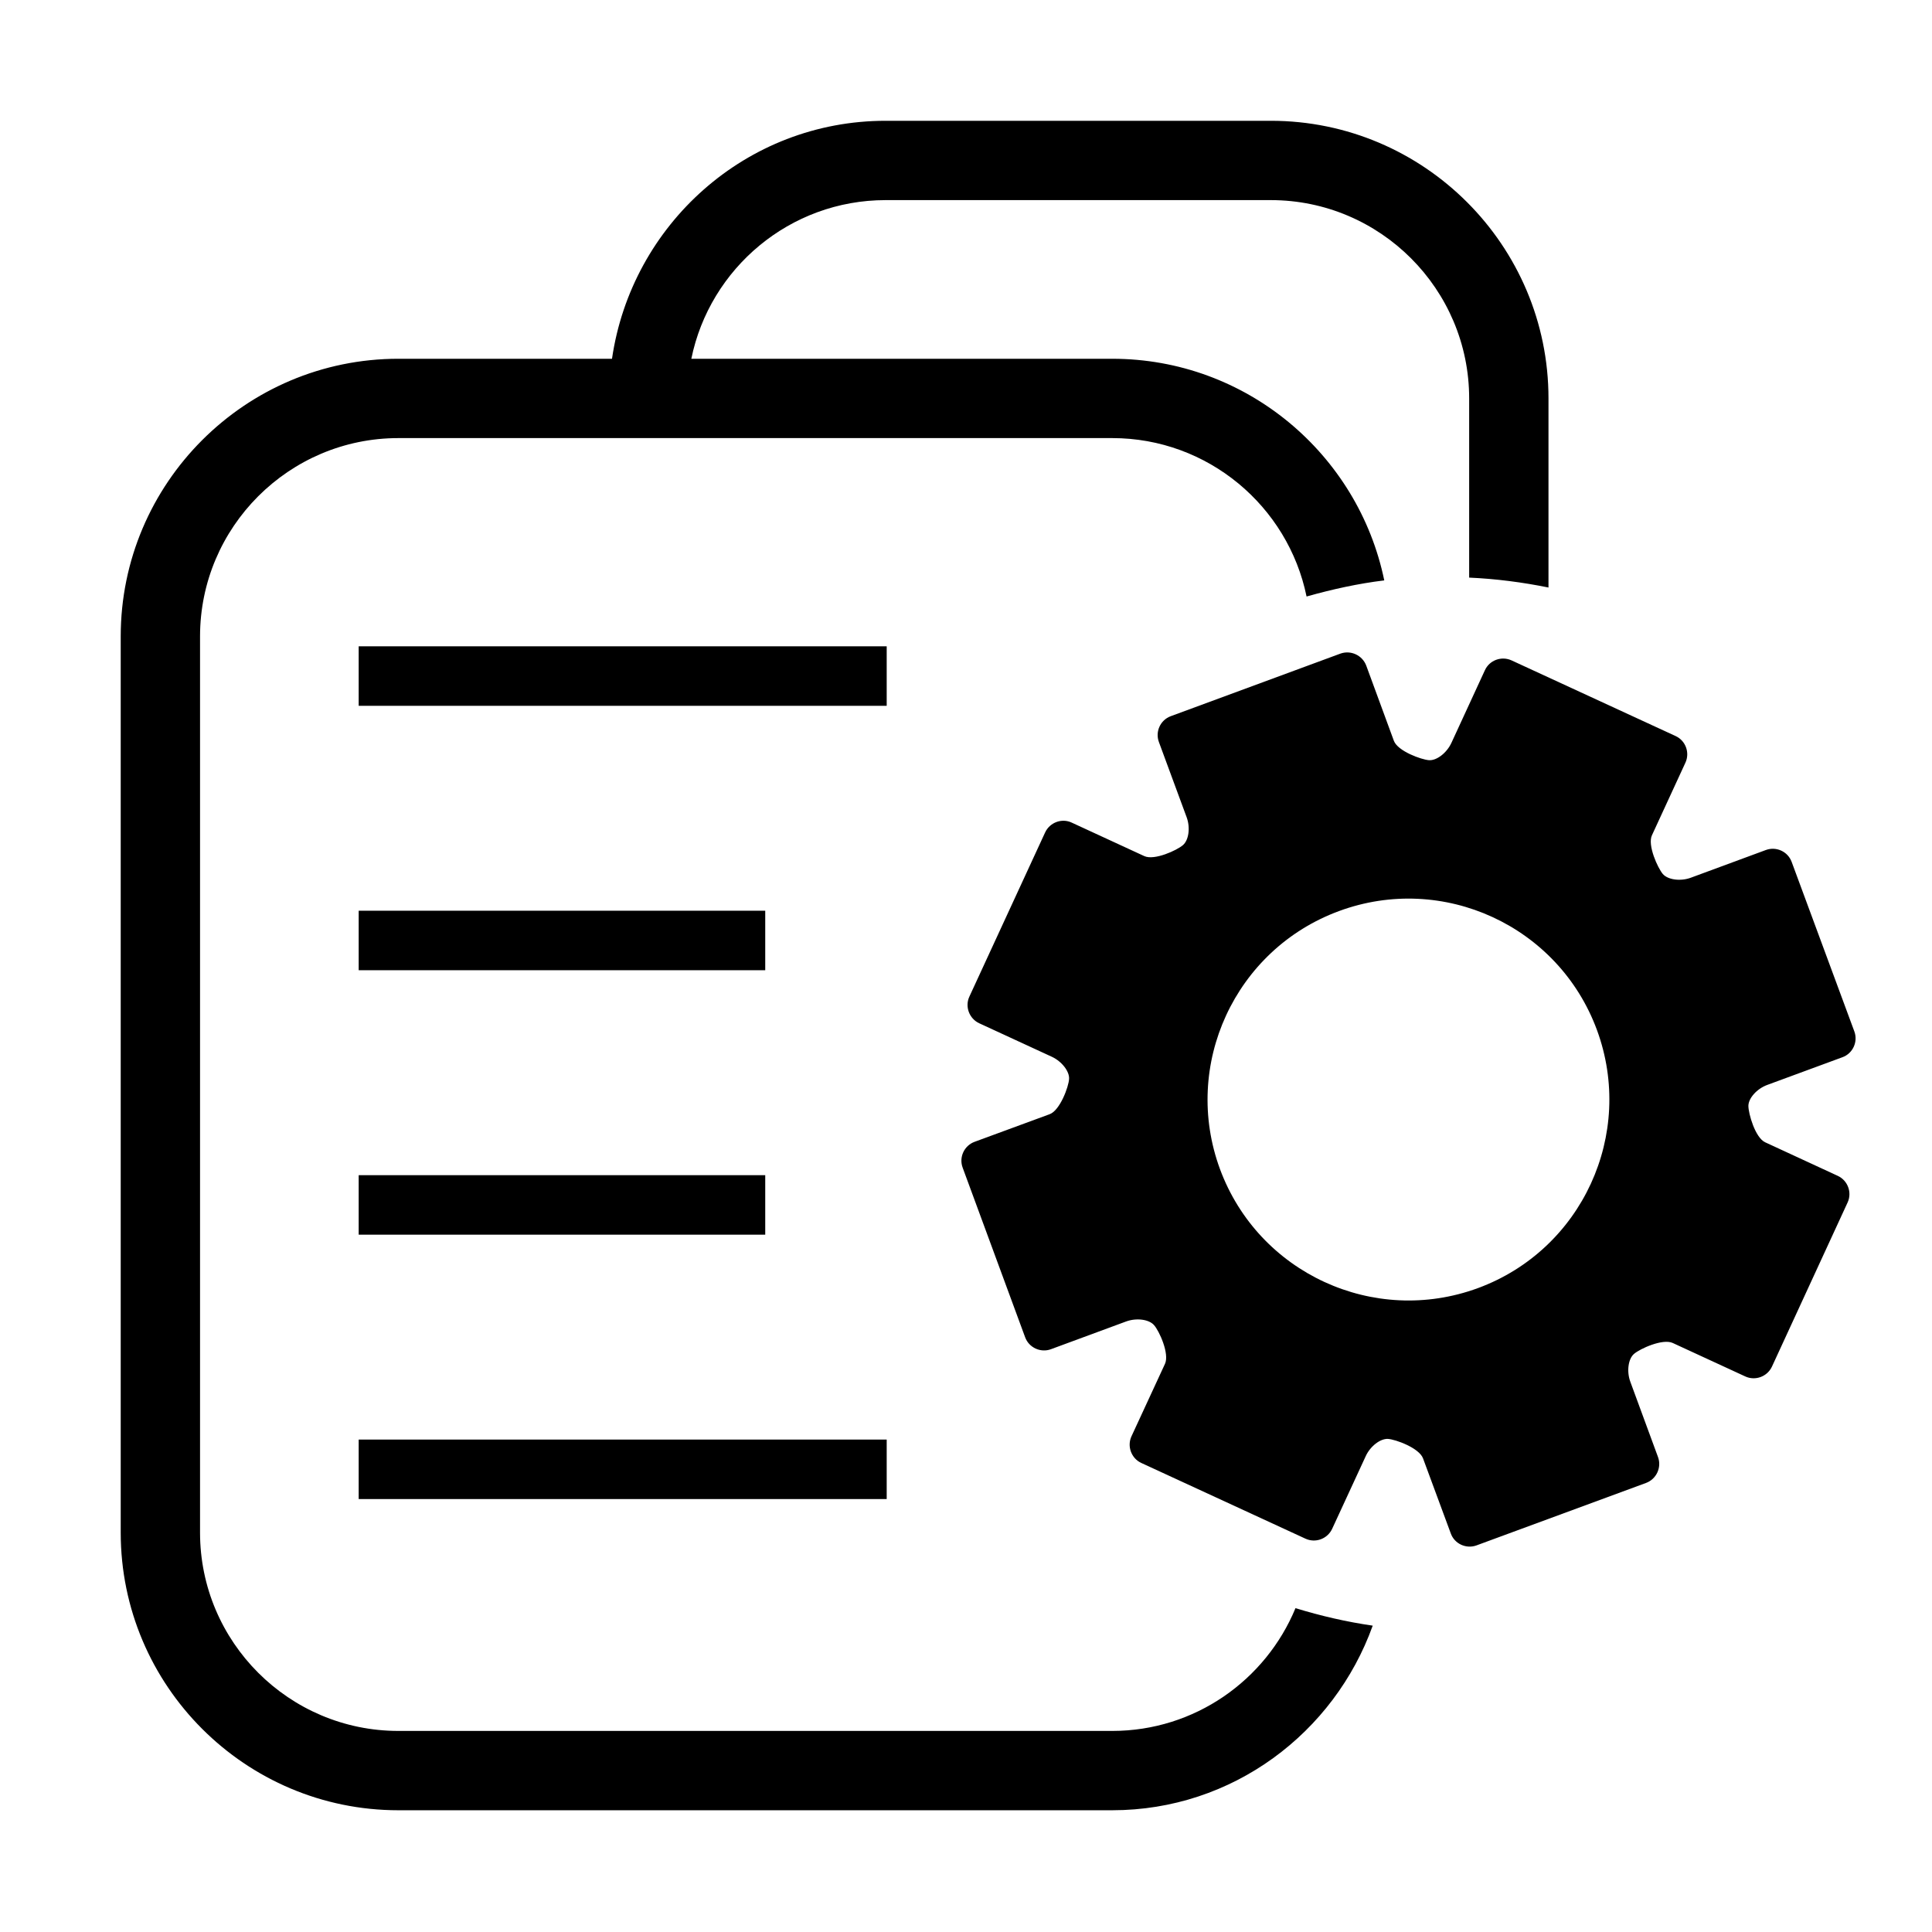
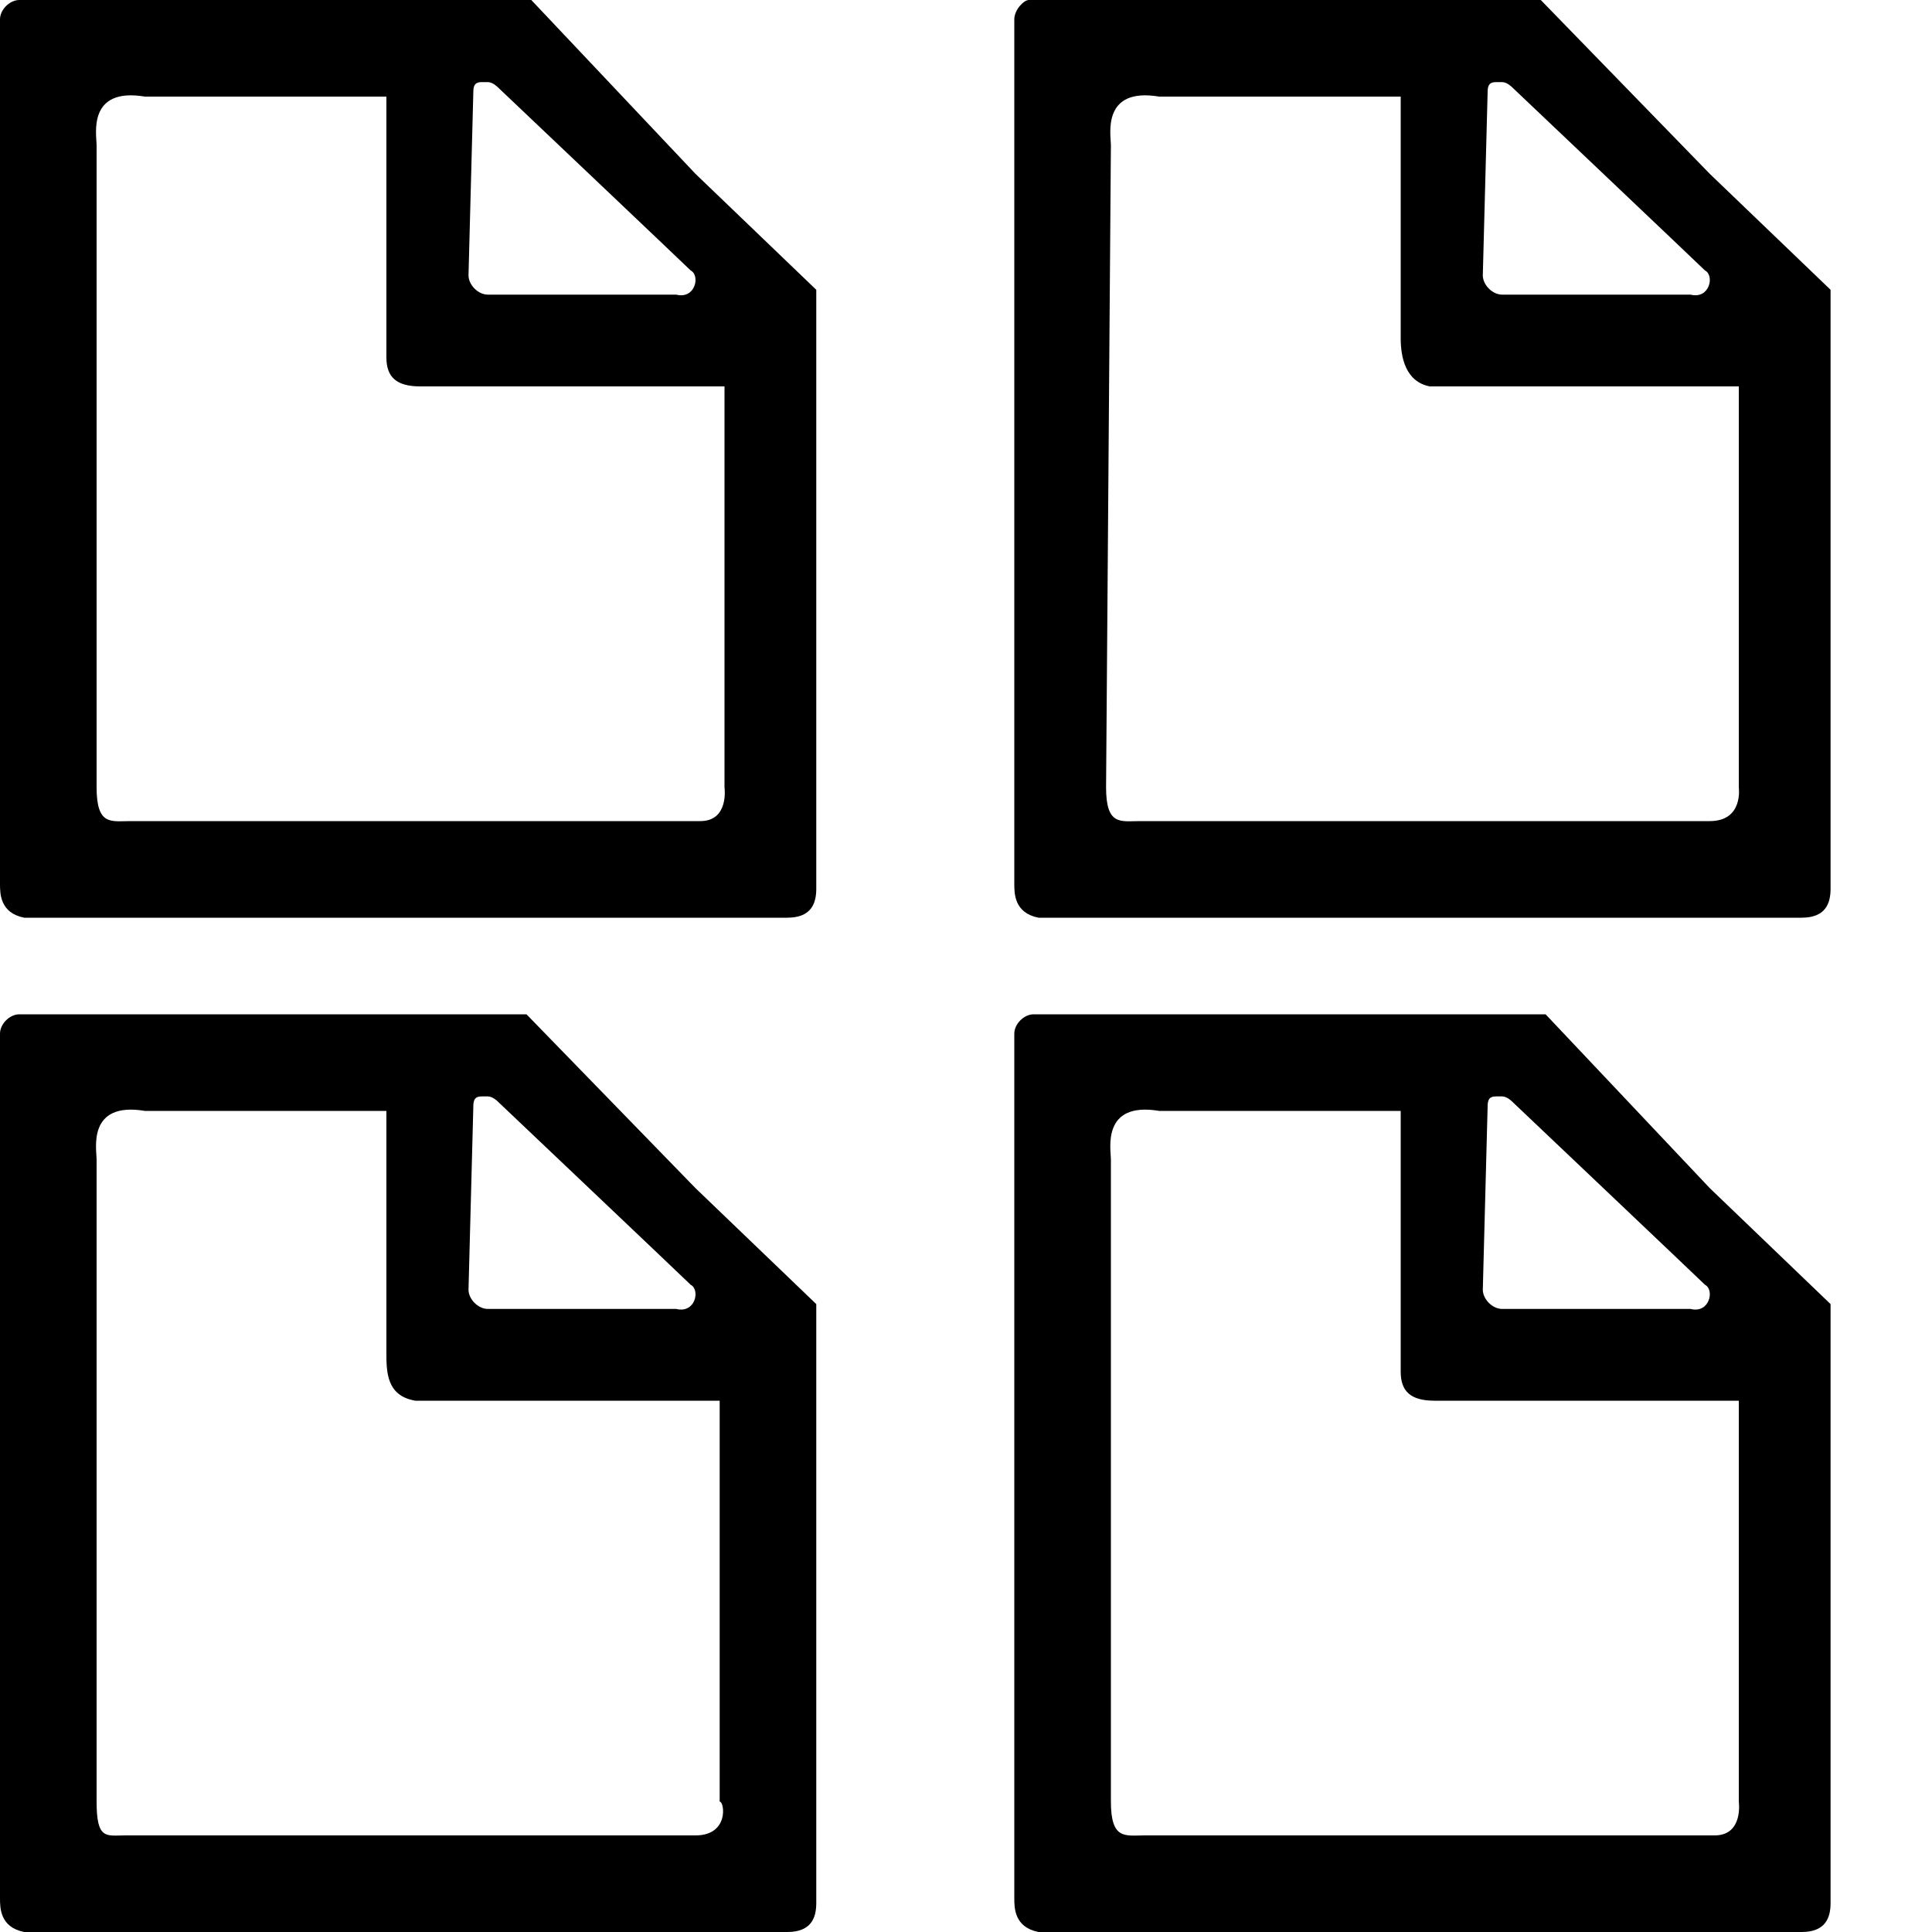
- <svg xmlns="http://www.w3.org/2000/svg" t="1559490075299" class="icon" style="" viewBox="0 0 1024 1024" version="1.1" p-id="1192" width="200" height="200">
+ <svg xmlns="http://www.w3.org/2000/svg" t="1570150973372" class="icon" viewBox="0 0 1024 1024" version="1.1" p-id="1823" width="200" height="200">
  <defs>
    <style type="text/css" />
  </defs>
-   <path d="M589.531 917.427 211.138 917.427c-57.937 0-105.113-47.176-105.113-105.112l0-475.009c0-57.932 47.176-105.109 105.113-105.109L589.531 232.197c50.706 0 93.162 36.109 102.975 83.962 13.587-3.818 27.305-6.856 41.181-8.537-13.795-66.926-73.166-117.467-144.156-117.467L366.421 190.155c9.77-47.939 52.225-84.091 102.974-84.091l204.184 0c57.931 0 105.108 47.176 105.108 105.113l0 94.968c14.166 0.633 28.205 2.443 42.043 5.253l0-100.221c0-81.152-66.021-147.156-147.15-147.156L469.392 64.021c-73.904 0-134.672 55.041-145.019 126.13L211.138 190.151c-81.135 0-147.156 66.004-147.156 147.157l0 475.009c0 81.135 66.022 147.155 147.156 147.155L589.531 959.47c63.763 0 117.631-41.06 138.037-97.841-13.919-2.012-27.55-5.175-40.931-9.278C670.868 890.492 633.299 917.427 589.531 917.427L589.531 917.427zM589.531 917.427" p-id="1193" />
-   <path d="M190.111 342.559l279.858 0 0 31.536L190.111 374.095 190.111 342.559 190.111 342.559zM190.111 342.559" p-id="1194" />
-   <path d="M190.111 482.696l215.479 0 0 31.532L190.111 514.228 190.111 482.696 190.111 482.696zM190.111 482.696" p-id="1195" />
-   <path d="M190.111 622.869l215.479 0 0 31.533L190.111 654.402 190.111 622.869 190.111 622.869zM190.111 622.869" p-id="1196" />
-   <path d="M190.111 763.001l279.858 0 0 31.532L190.111 794.533 190.111 763.001 190.111 763.001zM190.111 763.001" p-id="1197" />
-   <path d="M936.666 575.039l39.886-14.694c5.479-1.997 8.324-8.158 6.286-13.676l-33.217-89.835c-1.993-5.479-8.155-8.345-13.679-6.308l-39.752 14.675c-5.524 2.037-12.192 1.123-14.868-1.974-2.675-3.166-8.199-15.229-5.779-20.472l17.757-38.504c2.46-5.31 0.124-11.703-5.185-14.124l-86.986-40.119c-5.349-2.421-11.68-0.085-14.1 5.226l-17.752 38.504c-2.465 5.332-7.82 9.474-11.894 9.175-4.034-0.276-16.565-4.78-18.604-10.28l-14.653-39.881c-2.082-5.479-8.199-8.306-13.723-6.309l-89.875 33.15c-5.519 2.041-8.324 8.176-6.286 13.7l14.699 39.841c2.037 5.479 1.146 12.189-1.997 14.824-3.103 2.696-15.081 8.238-20.431 5.8l-38.482-17.757c-5.265-2.484-11.64-0.085-14.1 5.225l-40.141 86.986c-2.461 5.287-0.085 11.659 5.185 14.124l38.481 17.757c5.35 2.461 9.469 7.814 9.171 11.804-0.21 4.08-4.797 16.611-10.276 18.649l-39.841 14.654c-5.479 2.037-8.328 8.155-6.286 13.676l33.127 89.919c1.997 5.475 8.199 8.324 13.637 6.326l39.838-14.698c5.523-2.038 12.233-1.146 14.868 1.957 2.72 3.059 8.239 15.121 5.777 20.472l-17.755 38.396c-2.461 5.31-0.085 11.725 5.185 14.146l87.026 40.136c5.354 2.465 11.68 0.085 14.145-5.225l17.757-38.437c2.421-5.354 7.77-9.429 11.805-9.219 4.079 0.259 16.565 4.801 18.603 10.325l14.699 39.752c1.952 5.524 8.155 8.368 13.634 6.37l89.919-33.127c5.434-2.038 8.324-8.199 6.285-13.718l-14.653-39.847c-2.041-5.475-1.146-12.189 1.952-14.818 3.142-2.72 15.161-8.244 20.515-5.779l38.482 17.752c5.265 2.425 11.64 0.085 14.1-5.225l40.096-86.986c2.465-5.309 0.085-11.721-5.265-14.146l-38.398-17.751c-5.354-2.465-8.92-15.292-8.92-19.286C926.69 582.092 931.147 577.076 936.666 575.039L936.666 575.039zM783.379 682.711c-55.173 20.302-116.378-7.94-136.769-63.074-20.302-55.133 7.9-116.378 63.077-136.746 55.174-20.365 116.379 7.877 136.725 63.01C866.715 601.12 838.512 662.369 783.379 682.711L783.379 682.711zM783.379 682.711" p-id="1198" />
+   <path d="M281.6 0H10.24C5.12 0 0 5.12 0 10.24v458.24c0 5.12 0 15.36 12.8 17.92h404.48c12.8 0 15.36-7.68 15.36-15.36V153.6l-64-61.44L281.6 0zM250.88 48.64c0-5.12 2.56-5.12 5.12-5.12h2.56c2.56 0 5.12 2.56 5.12 2.56s99.84 94.72 102.4 97.28c5.12 2.56 2.56 15.36-7.68 12.8h-99.84c-5.12 0-10.24-5.12-10.24-10.24l2.56-97.28zM371.2 435.2H69.12c-10.24 0-17.92 2.56-17.92-17.92V76.8c0-5.12-5.12-30.72 25.6-25.6h128v138.24c0 10.24 5.12 15.36 17.92 15.36H384v212.48s2.56 17.92-12.8 17.92zM279.04 537.6H10.24c-5.12 0-10.24 5.12-10.24 10.24v458.24c0 5.12 0 15.36 12.8 17.92h404.48c12.8 0 15.36-7.68 15.36-15.36V691.2l-64-61.44-89.6-92.16z m-28.16 48.64c0-5.12 2.56-5.12 5.12-5.12h2.56c2.56 0 5.12 2.56 5.12 2.56s99.84 94.72 102.4 97.28c5.12 2.56 2.56 15.36-7.68 12.8h-99.84c-5.12 0-10.24-5.12-10.24-10.24l2.56-97.28zM368.64 972.8H66.56c-10.24 0-15.36 2.56-15.36-17.92V614.4c0-5.12-5.12-30.72 25.6-25.6h128v128c0 10.24 0 23.04 15.36 25.6h161.28v212.48c2.56 0 5.12 17.92-12.8 17.92zM819.2 537.6H547.84c-5.12 0-10.24 5.12-10.24 10.24v458.24c0 5.12 0 15.36 12.8 17.92h404.48c12.8 0 15.36-7.68 15.36-15.36V691.2l-64-61.44L819.2 537.6z m-30.72 48.64c0-5.12 2.56-5.12 5.12-5.12h2.56c2.56 0 5.12 2.56 5.12 2.56s99.84 94.72 102.4 97.28c5.12 2.56 2.56 15.36-7.68 12.8h-99.84c-5.12 0-10.24-5.12-10.24-10.24l2.56-97.28zM908.8 972.8H606.72c-10.24 0-17.92 2.56-17.92-17.92V614.4c0-5.12-5.12-30.72 25.6-25.6h128v138.24c0 10.24 5.12 15.36 17.92 15.36H921.6v212.48s2.56 17.92-12.8 17.92zM816.64 0H545.28c-2.56 0-7.68 5.12-7.68 10.24v458.24c0 5.12 0 15.36 12.8 17.92h404.48c12.8 0 15.36-7.68 15.36-15.36V153.6l-64-61.44L816.64 0z m-28.16 48.64c0-5.12 2.56-5.12 5.12-5.12h2.56c2.56 0 5.12 2.56 5.12 2.56s99.84 94.72 102.4 97.28c5.12 2.56 2.56 15.36-7.68 12.8h-99.84c-5.12 0-10.24-5.12-10.24-10.24l2.56-97.28zM906.24 435.2H604.16c-10.24 0-17.92 2.56-17.92-17.92L588.8 76.8c0-5.12-5.12-30.72 25.6-25.6h128v128c0 10.24 2.56 23.04 15.36 25.6H921.6v212.48s2.56 17.92-15.36 17.92z" fill="" p-id="1824" />
</svg>
